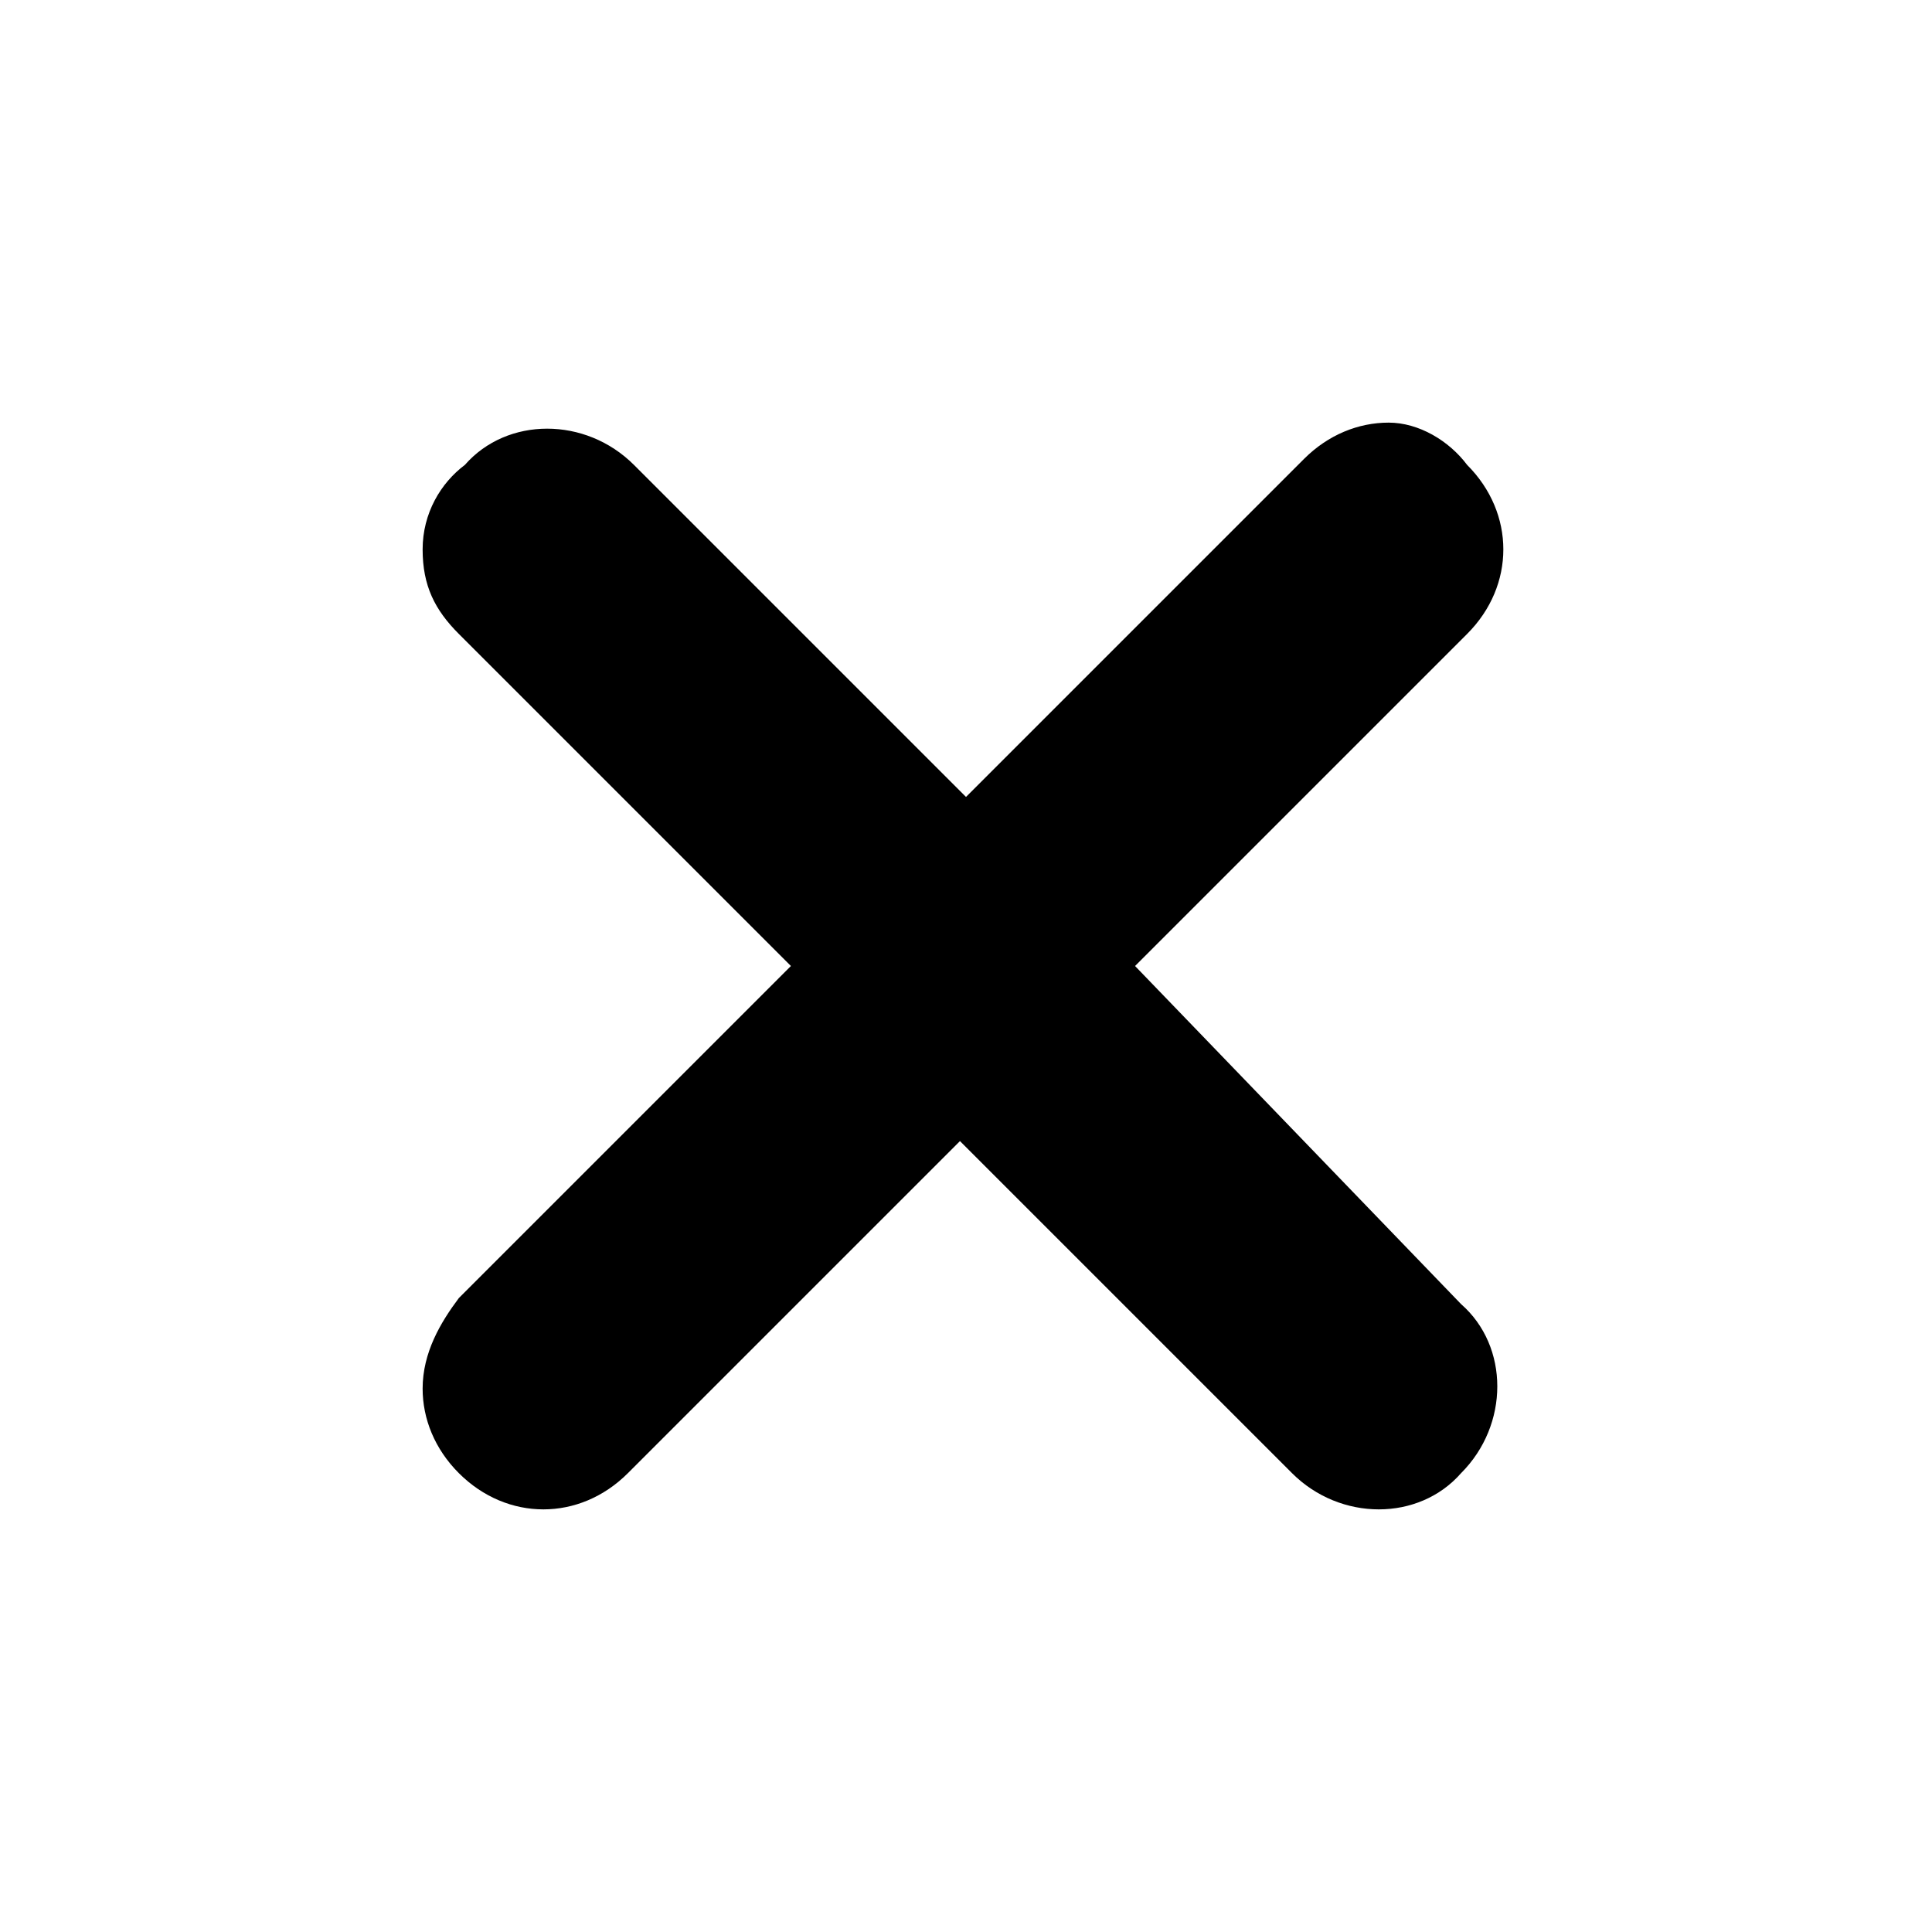
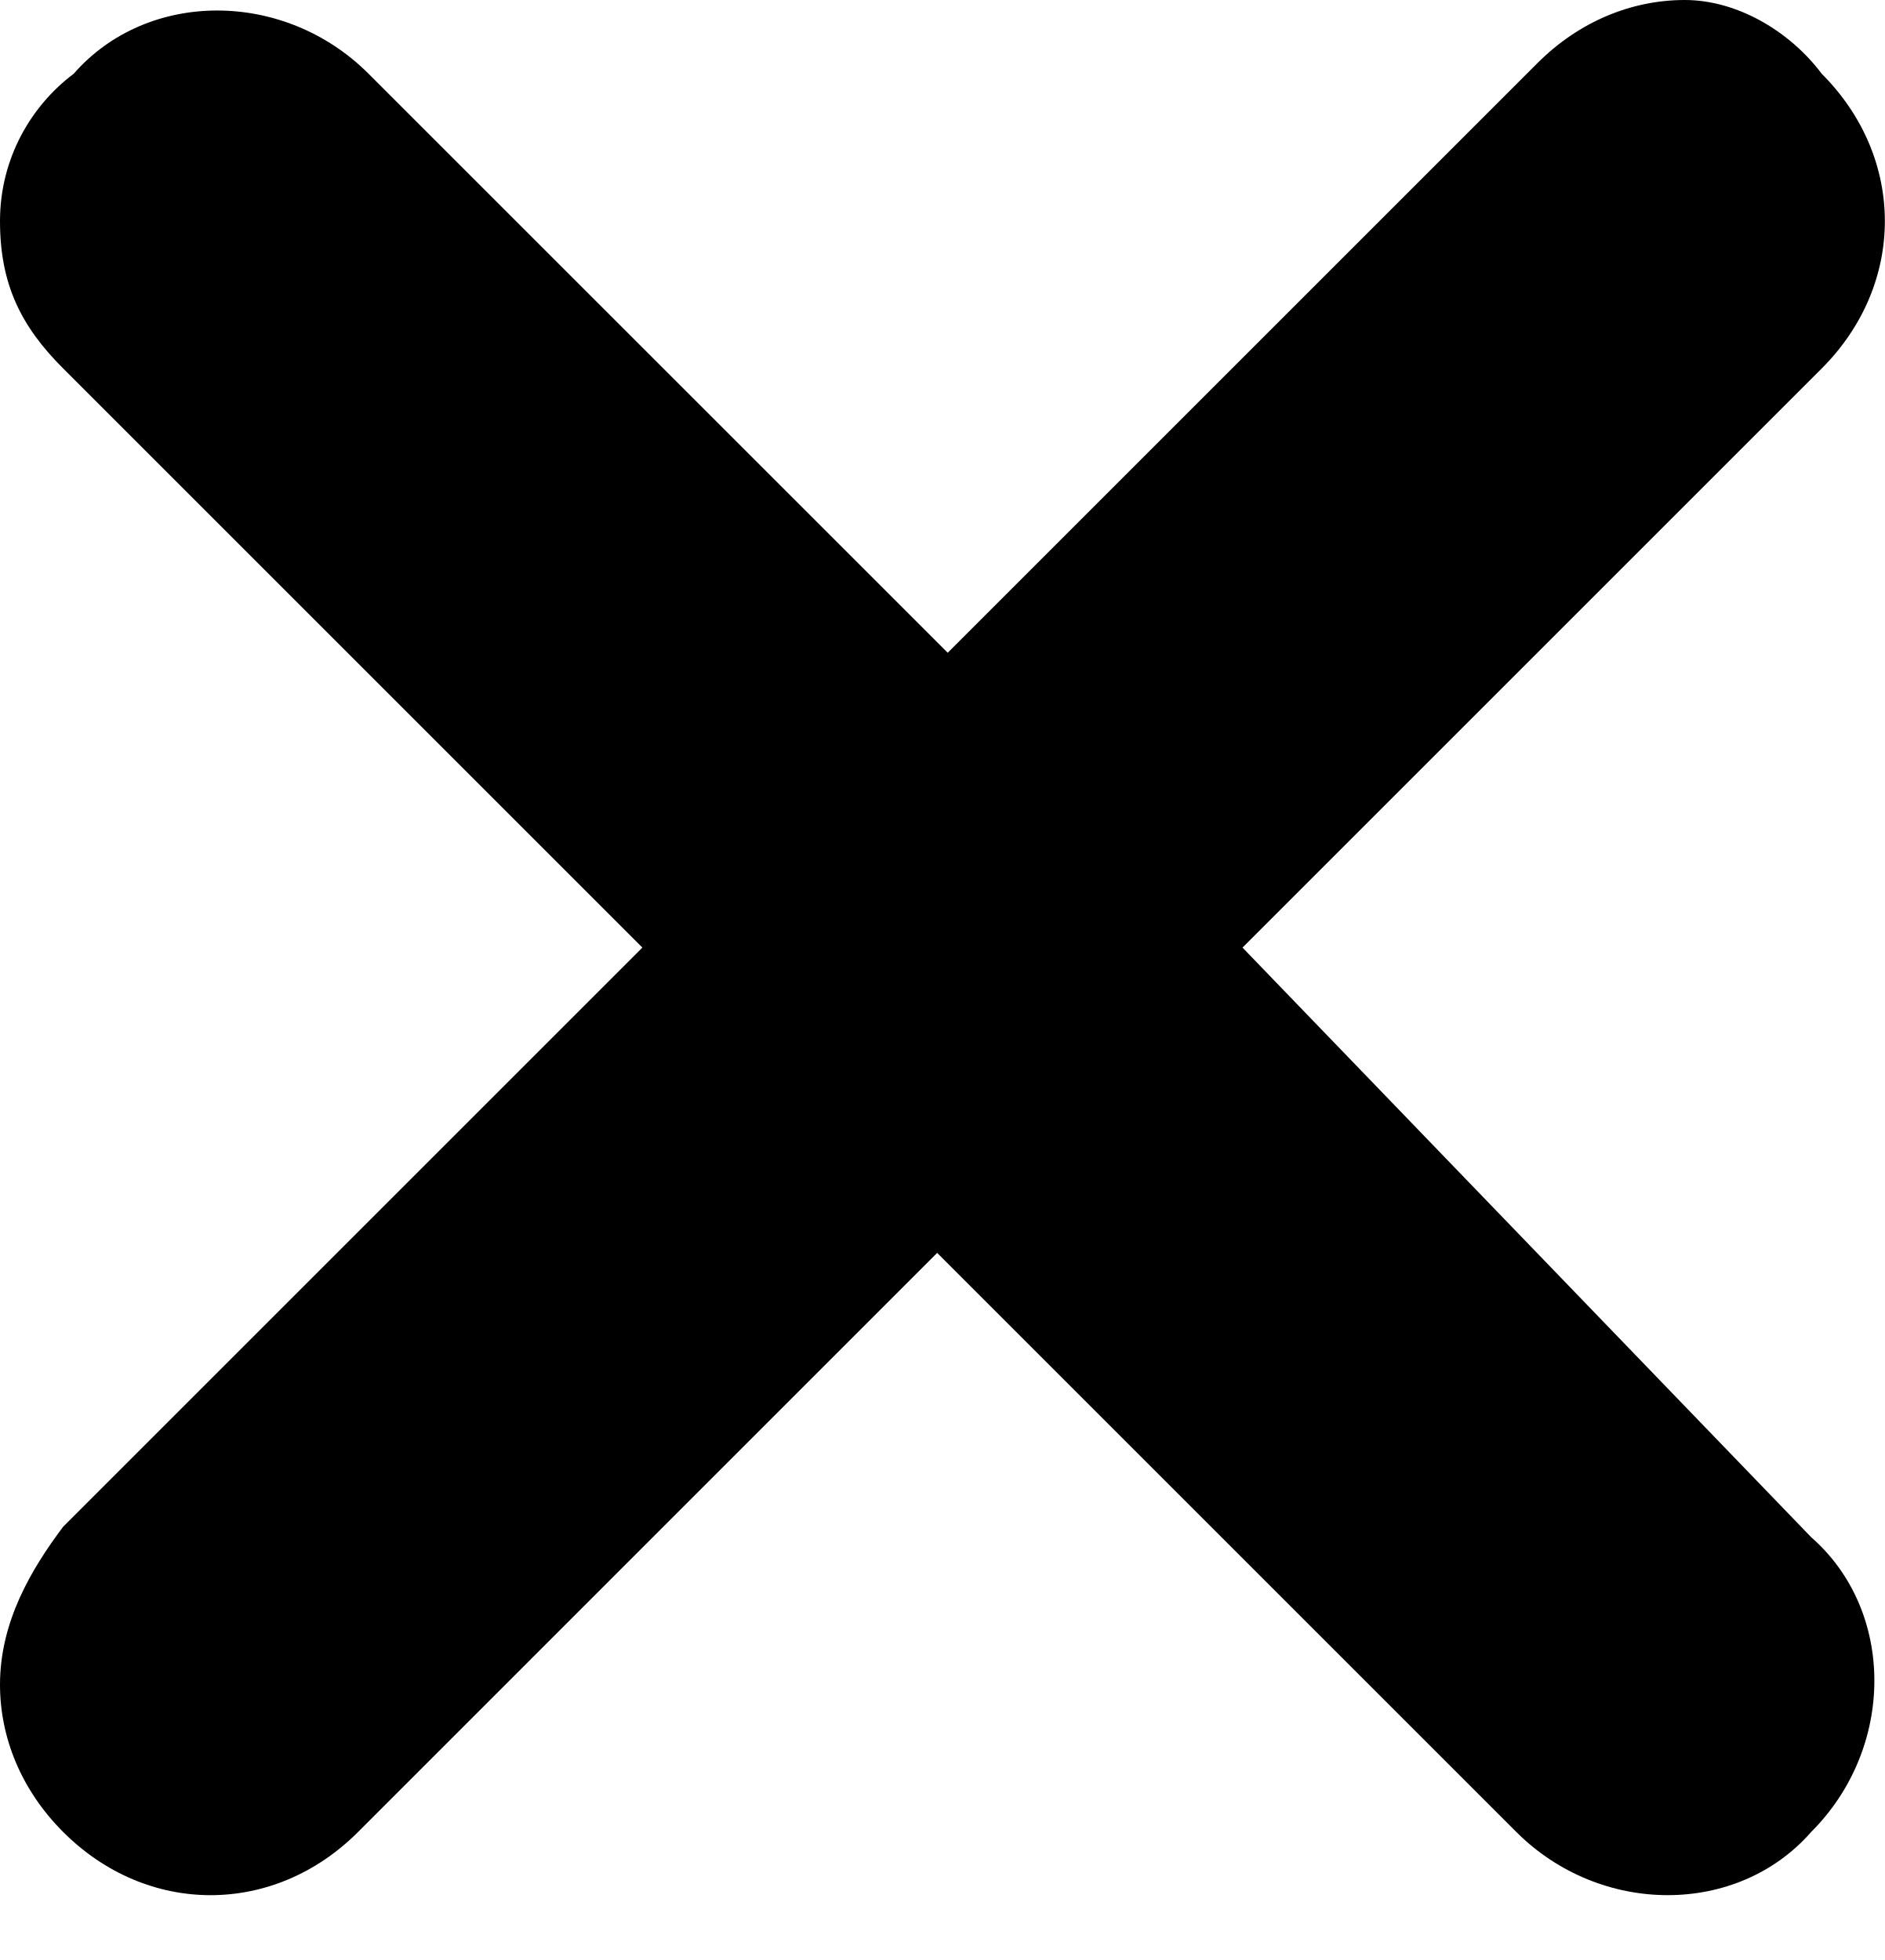
- <svg xmlns="http://www.w3.org/2000/svg" fill="#000000" width="800px" height="800px" viewBox="0 0 32 32">
-   <path d="M18.8,16l5.5-5.5c0.8-0.8,0.8-2,0-2.8l0,0C24,7.3,23.5,7,23,7c-0.5,0-1,0.2-1.4,0.6L16,13.2l-5.5-5.5  c-0.8-0.8-2.1-0.8-2.8,0C7.3,8,7,8.5,7,9.1s0.2,1,0.6,1.4l5.5,5.5l-5.5,5.5C7.3,21.9,7,22.4,7,23c0,0.5,0.2,1,0.6,1.4  C8,24.8,8.5,25,9,25c0.5,0,1-0.2,1.4-0.6l5.5-5.5l5.5,5.5c0.8,0.8,2.1,0.8,2.8,0c0.8-0.8,0.8-2.1,0-2.8L18.8,16z" />
+ <svg xmlns="http://www.w3.org/2000/svg" width="25" height="26" viewBox="0 0 25 26" fill="none">
+   <path d="M16.48 12.57L24.162 4.888C25.279 3.771 25.279 2.095 24.162 0.978C23.743 0.419 23.045 0 22.346 0C21.648 0 20.95 0.279 20.391 0.838L12.57 8.659L4.888 0.978C3.771 -0.14 1.955 -0.14 0.978 0.978C0.419 1.397 0 2.095 0 2.933C0 3.771 0.279 4.33 0.838 4.888L8.52 12.57L0.838 20.252C0.419 20.81 0 21.509 0 22.347C0 23.045 0.279 23.743 0.838 24.302C1.397 24.861 2.095 25.14 2.793 25.14C3.492 25.14 4.19 24.861 4.749 24.302L12.43 16.62L20.112 24.302C21.229 25.419 23.045 25.419 24.022 24.302C25.14 23.185 25.14 21.369 24.022 20.391L16.48 12.57Z" fill="black" />
</svg>
